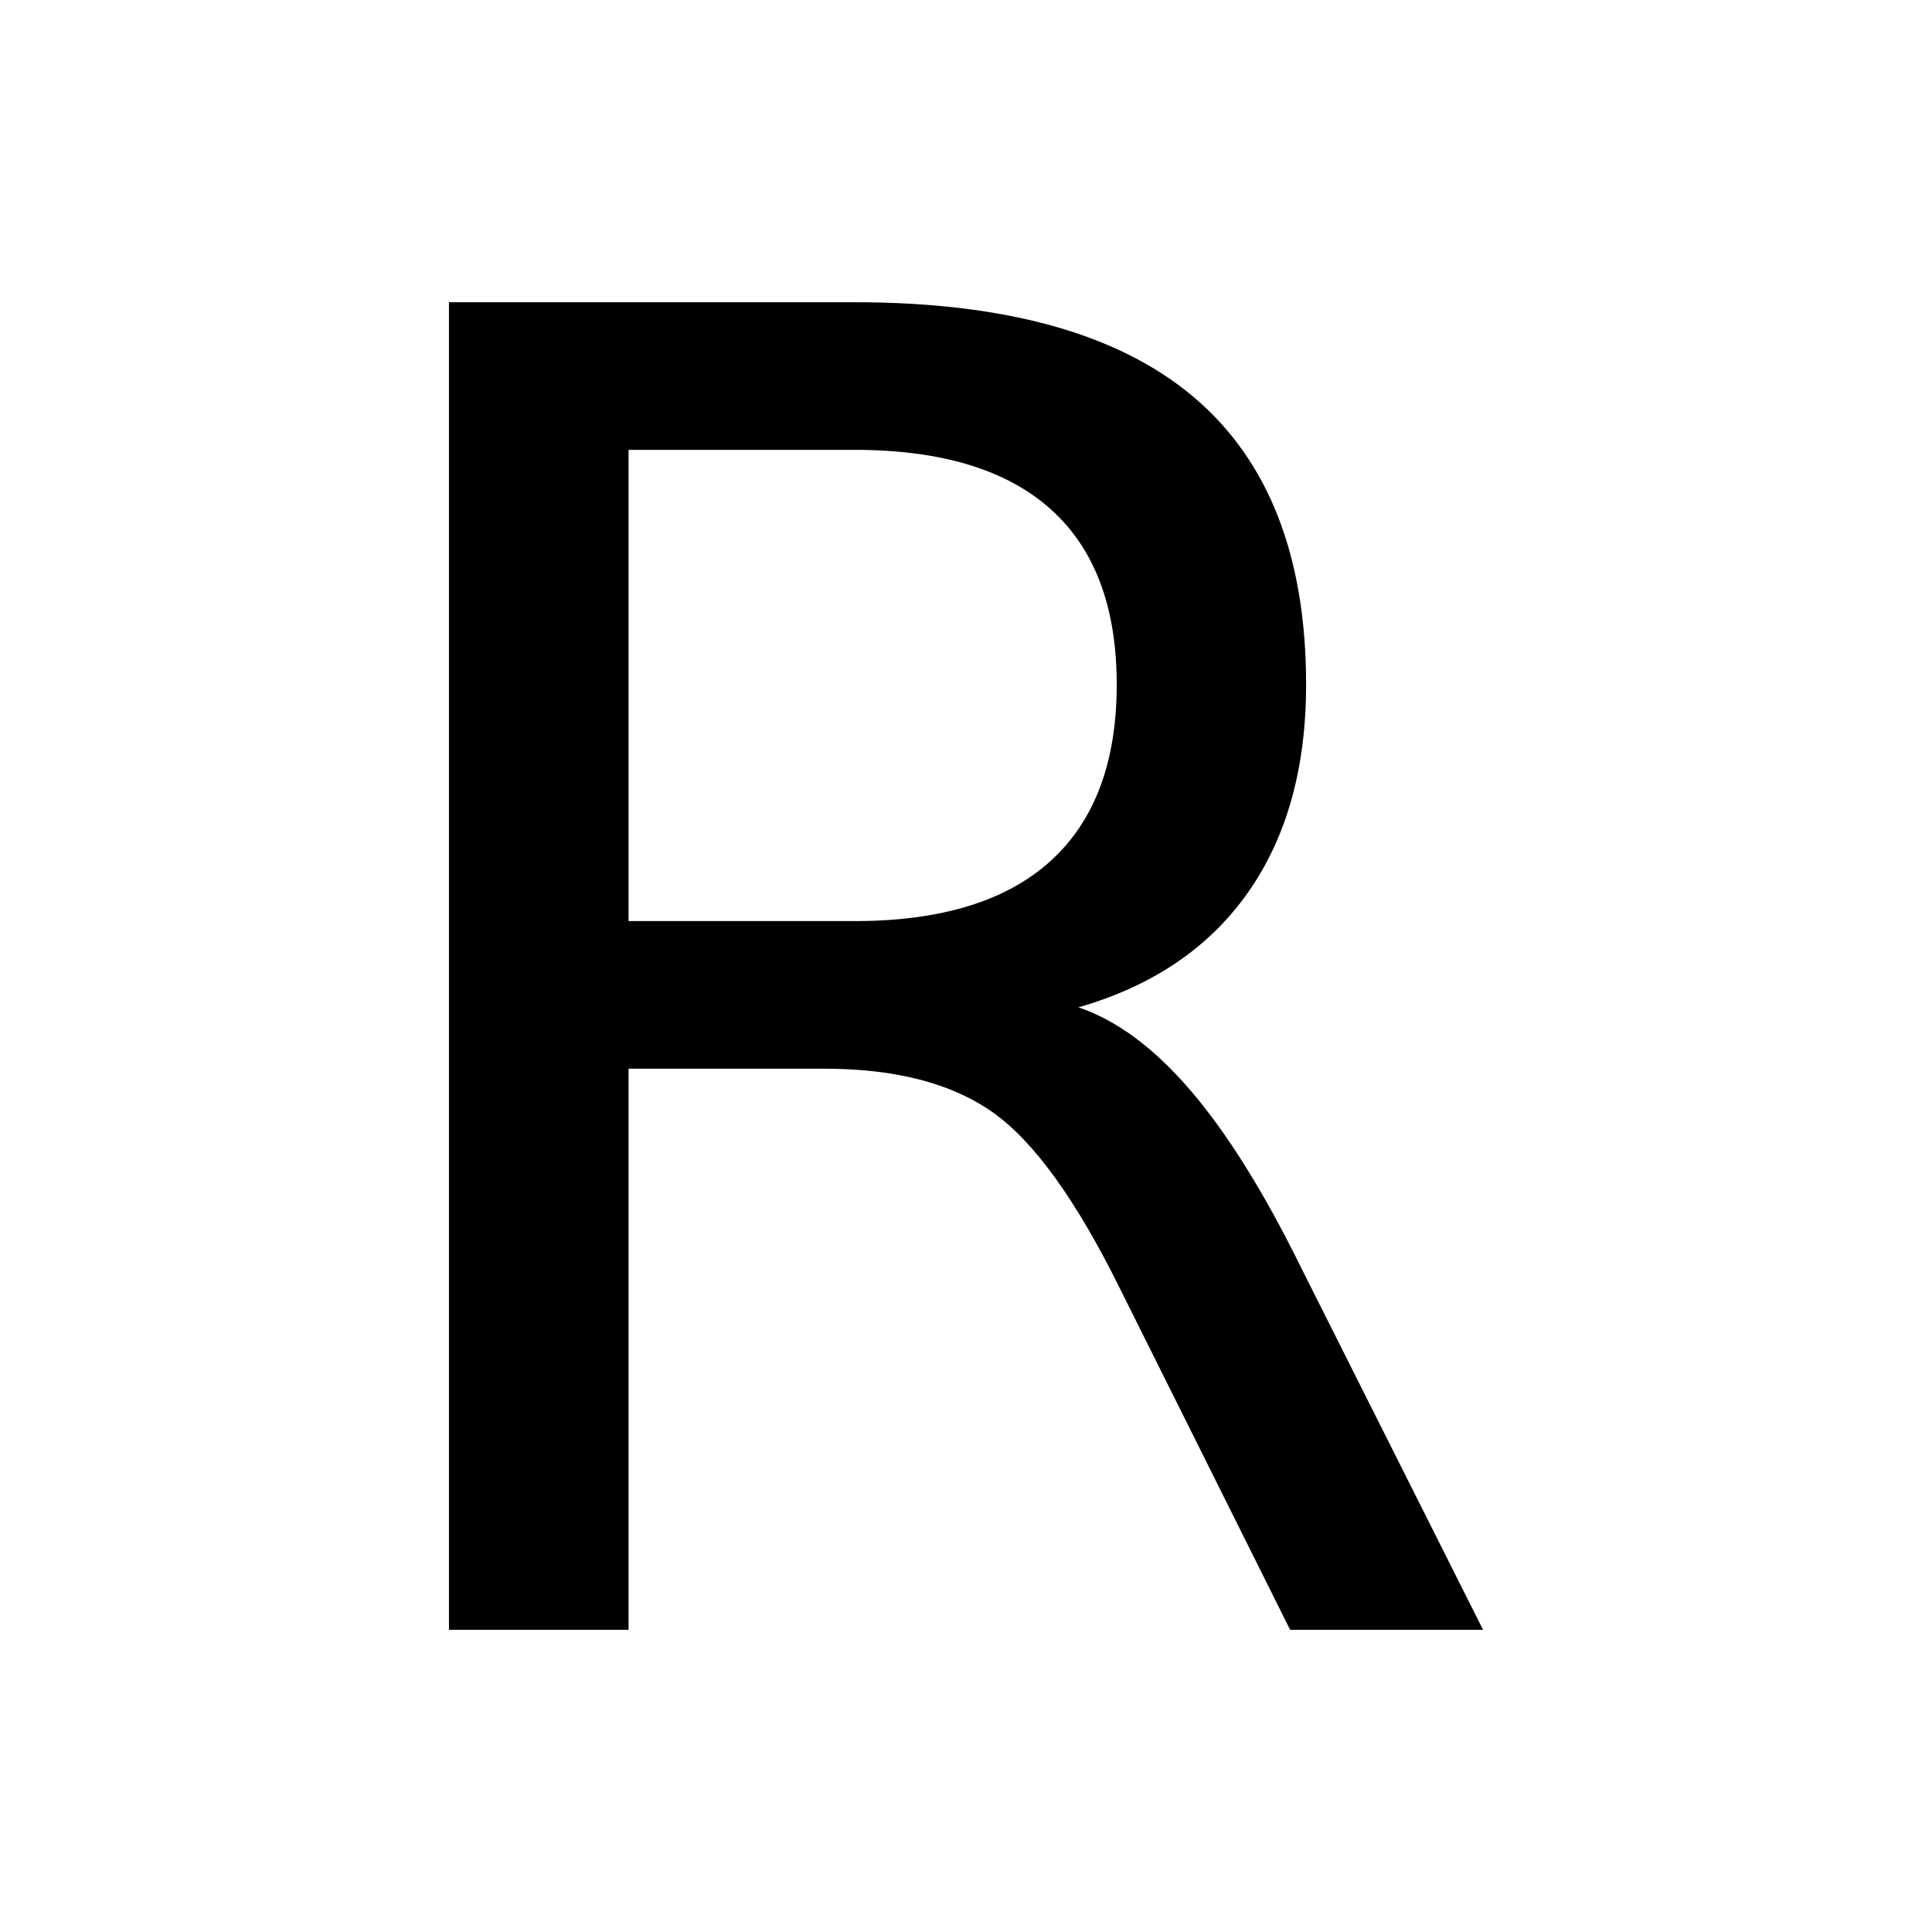
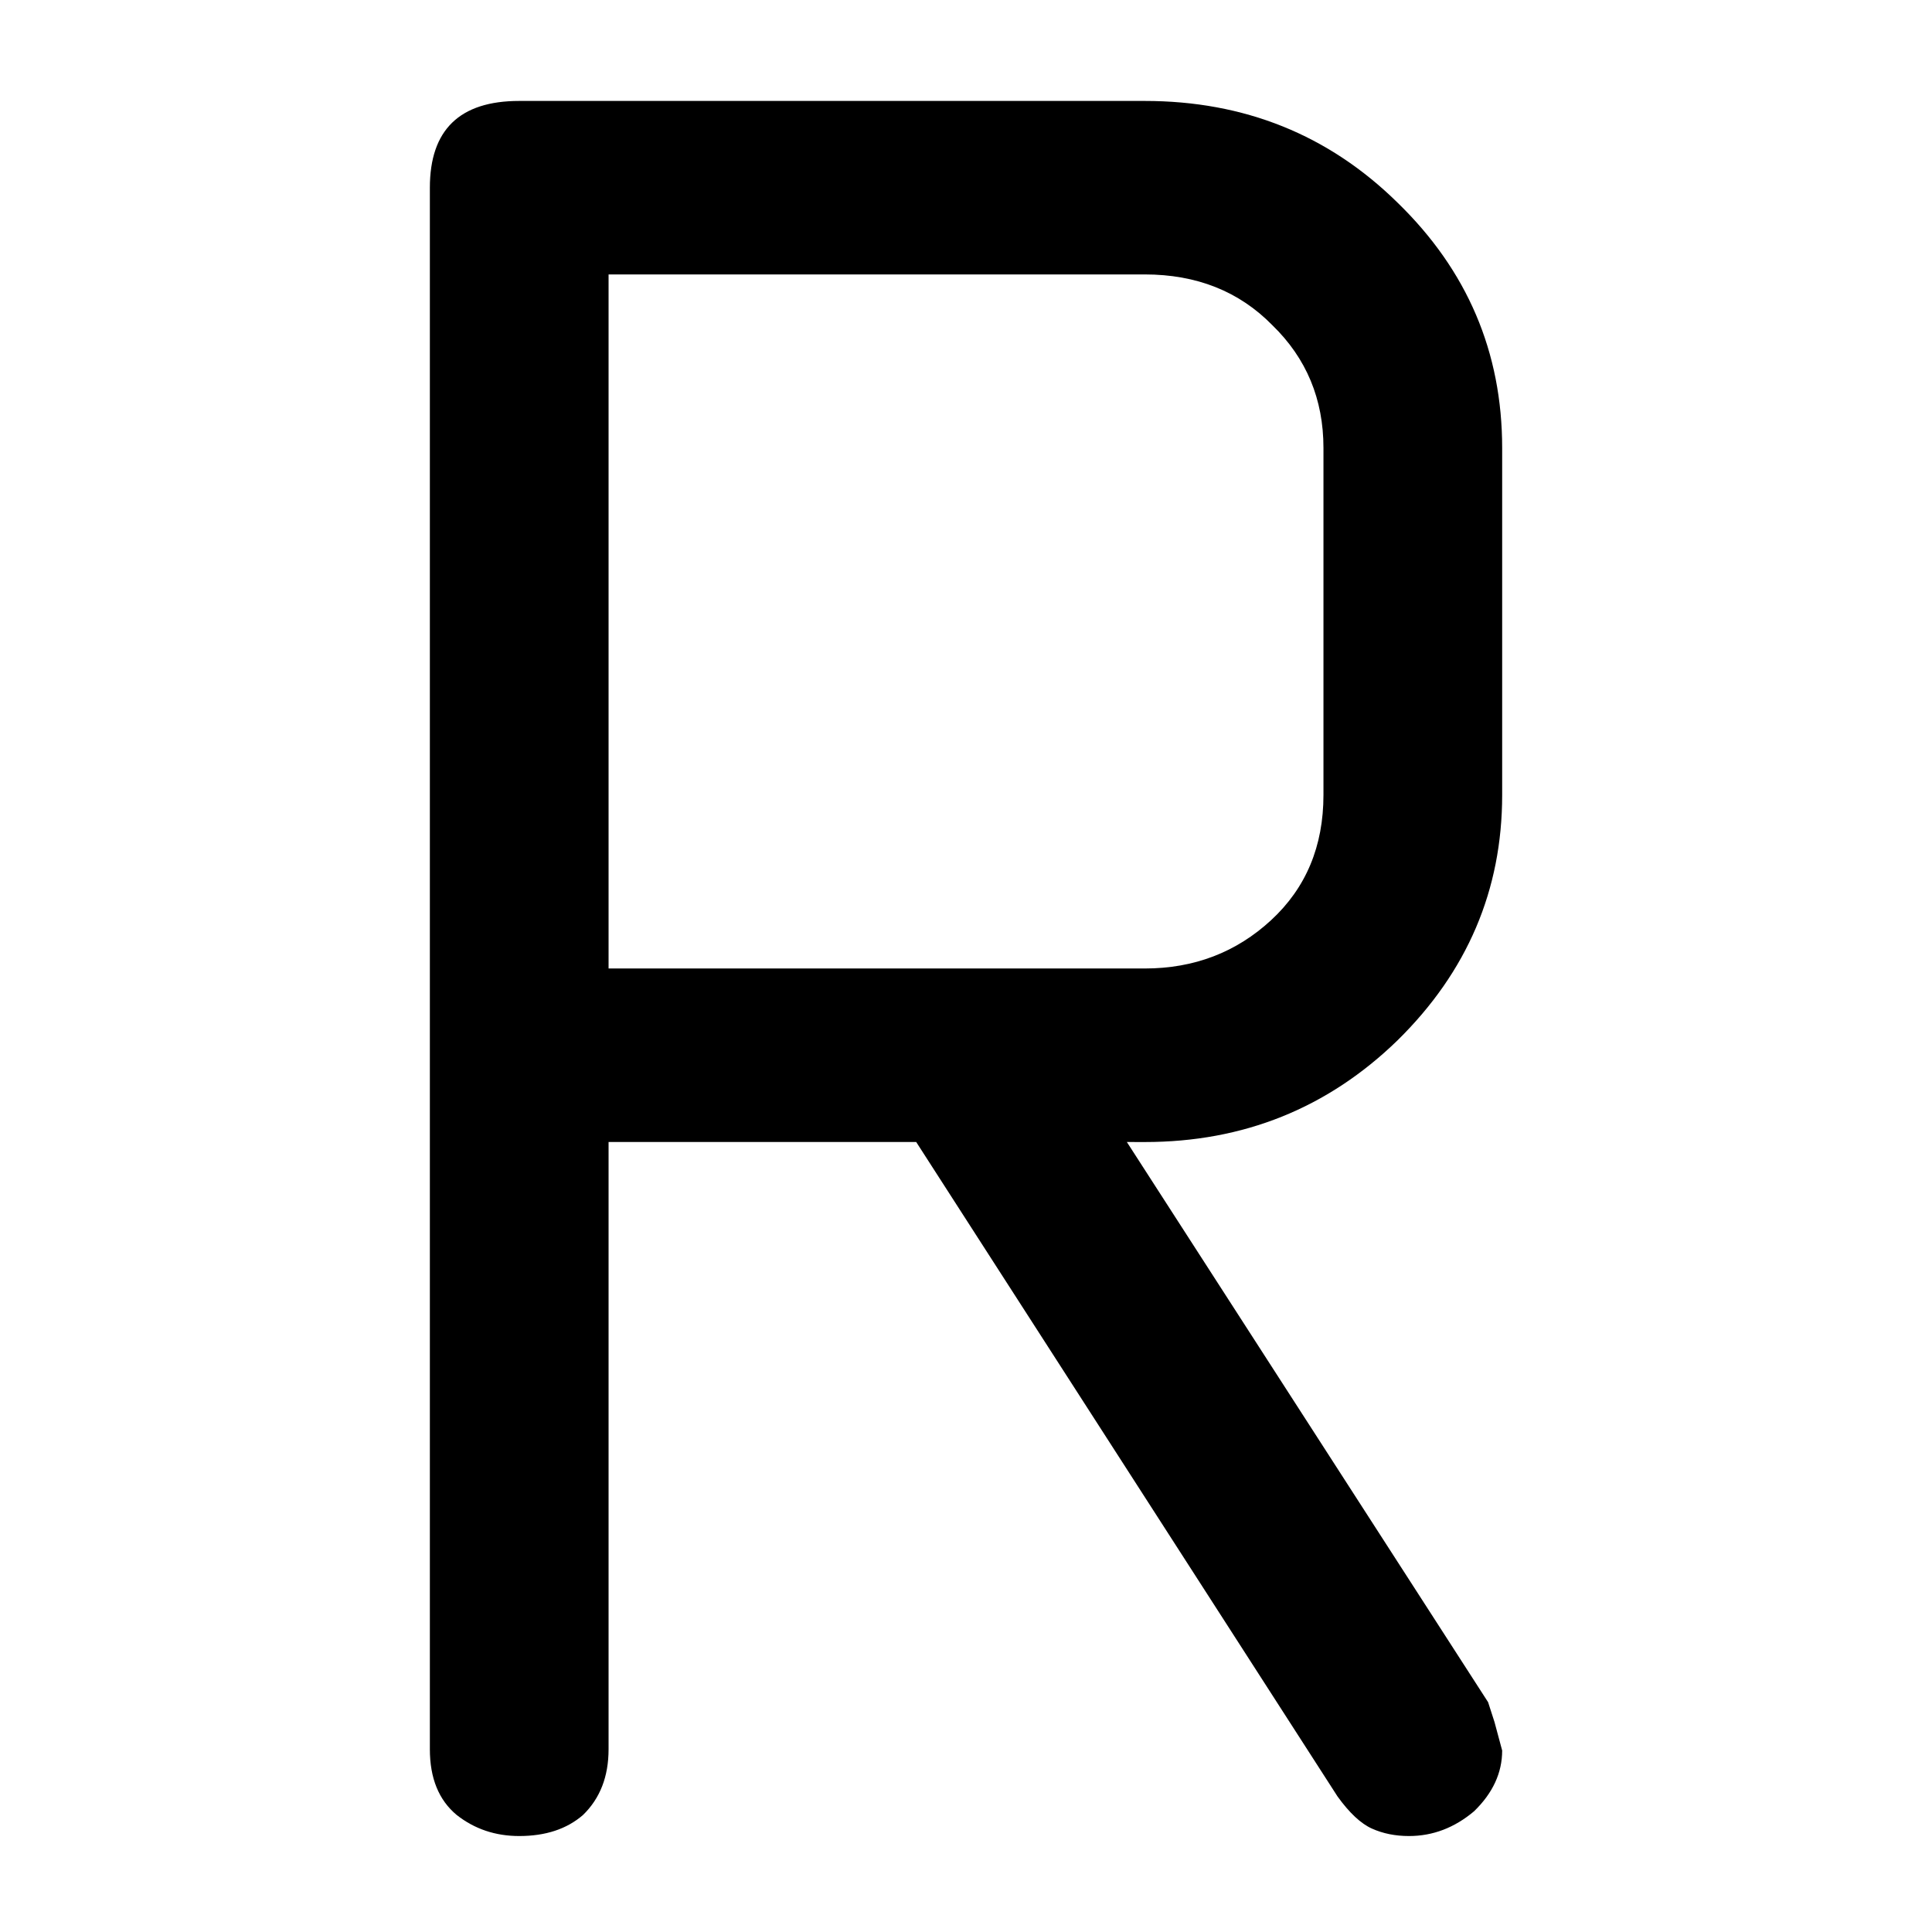
- <svg xmlns="http://www.w3.org/2000/svg" width="1112" height="1112" viewBox="0 -863.1 1112 1112" role="img" focusable="false" aria-labelledby="MathJax-SVG-1-Title" version="1.1" id="svg3">
-   <defs aria-hidden="true" id="defs1">
-     <path stroke-width="1" id="E1-MJMAIN-5B" d="M 118,-250 V 750 h 137 v -40 h -97 v -920 h 97 v -40 z" />
-     <path stroke-width="1" id="E1-MJMATHI-78" d="m 52,289 q 7,42 54,97 47,55 116,56 35,0 64,-18 29,-18 43,-45 42,63 101,63 37,0 64,-22 27,-22 28,-59 0,-29 -14,-47 -14,-18 -27,-22 -13,-4 -23,-4 -19,0 -31,11 -12,11 -12,29 0,46 50,63 -11,13 -40,13 -13,0 -19,-2 -38,-16 -56,-66 -60,-221 -60,-258 0,-28 16,-40 16,-12 35,-12 37,0 73,33 36,33 49,81 3,10 6,11 3,1 16,2 h 4 q 15,0 15,-8 0,-1 -2,-11 Q 486,77 440,33 394,-11 333,-11 263,-11 227,52 186,-10 133,-10 h -6 q -49,0 -70,26 -21,26 -22,55 0,32 19,52 19,20 45,20 43,0 43,-42 Q 142,81 130,66 118,51 107,46 96,41 94,41 l -3,-1 q 0,-1 6,-4 6,-3 16,-7 10,-4 19,-3 36,0 62,45 9,16 23,68 14,52 28,108 14,56 16,66 5,27 5,39 0,28 -15,40 -15,12 -34,12 -40,0 -75,-32 -35,-32 -49,-82 -2,-9 -5,-10 -3,-1 -16,-2 H 58 q -6,6 -6,11 z" />
-     <path stroke-width="1" id="E1-MJMAIN-5D" d="m 22,710 v 40 H 159 V -250 H 22 v 40 h 97 v 920 z" />
-   </defs>
-   <text xml:space="preserve" style="font-size:1048.13px;font-family:'DejaVu Sans';-inkscape-font-specification:'DejaVu Sans';fill:#000000;fill-opacity:1;stroke:none;stroke-width:100;stroke-dasharray:220, 100;stroke-dashoffset:0" x="155.53" y="74.946" id="text14">
-     <tspan id="tspan14" x="155.53" y="74.946" style="font-size:1048.13px;stroke-width:100">R</tspan>
-   </text>
+ <svg xmlns="http://www.w3.org/2000/svg" width="64" height="64.001" viewBox="0 -863.1 64 64.001" role="img" focusable="false" aria-labelledby="MathJax-SVG-1-Title" version="1.1" id="svg3">
+   <defs aria-hidden="true" id="defs1" />
+   <path style="font-size:85.334px;font-family:'GOST type B';-inkscape-font-specification:'GOST type B';stroke-width:0.04" d="m 20.16,-831.017 h 17.761 q 2.453,0 4.187,-1.601 1.734,-1.601 1.734,-4.147 v -11.496 q 0,-2.422 -1.692,-4.065 -1.649,-1.683 -4.229,-1.683 H 20.16 Z m 17.169,5.748 11.967,18.557 0.212,0.657 0.254,0.944 q 0,1.109 -0.93,2.012 -0.973,0.821 -2.157,0.821 -0.677,0 -1.226,-0.246 -0.55,-0.246 -1.142,-1.067 L 30.351,-825.269 H 20.16 v 20.117 q 0,1.355 -0.846,2.176 -0.803,0.698 -2.114,0.698 -1.184,0 -2.072,-0.698 -0.888,-0.739 -0.888,-2.176 v -51.73 q 0,-2.874 2.96,-2.874 h 20.721 q 4.948,0 8.373,3.367 3.468,3.367 3.468,8.129 v 11.496 q 0,4.721 -3.468,8.129 -3.468,3.367 -8.373,3.367 z" id="text1-9-1-5-29-2" aria-label="R" />
</svg>
